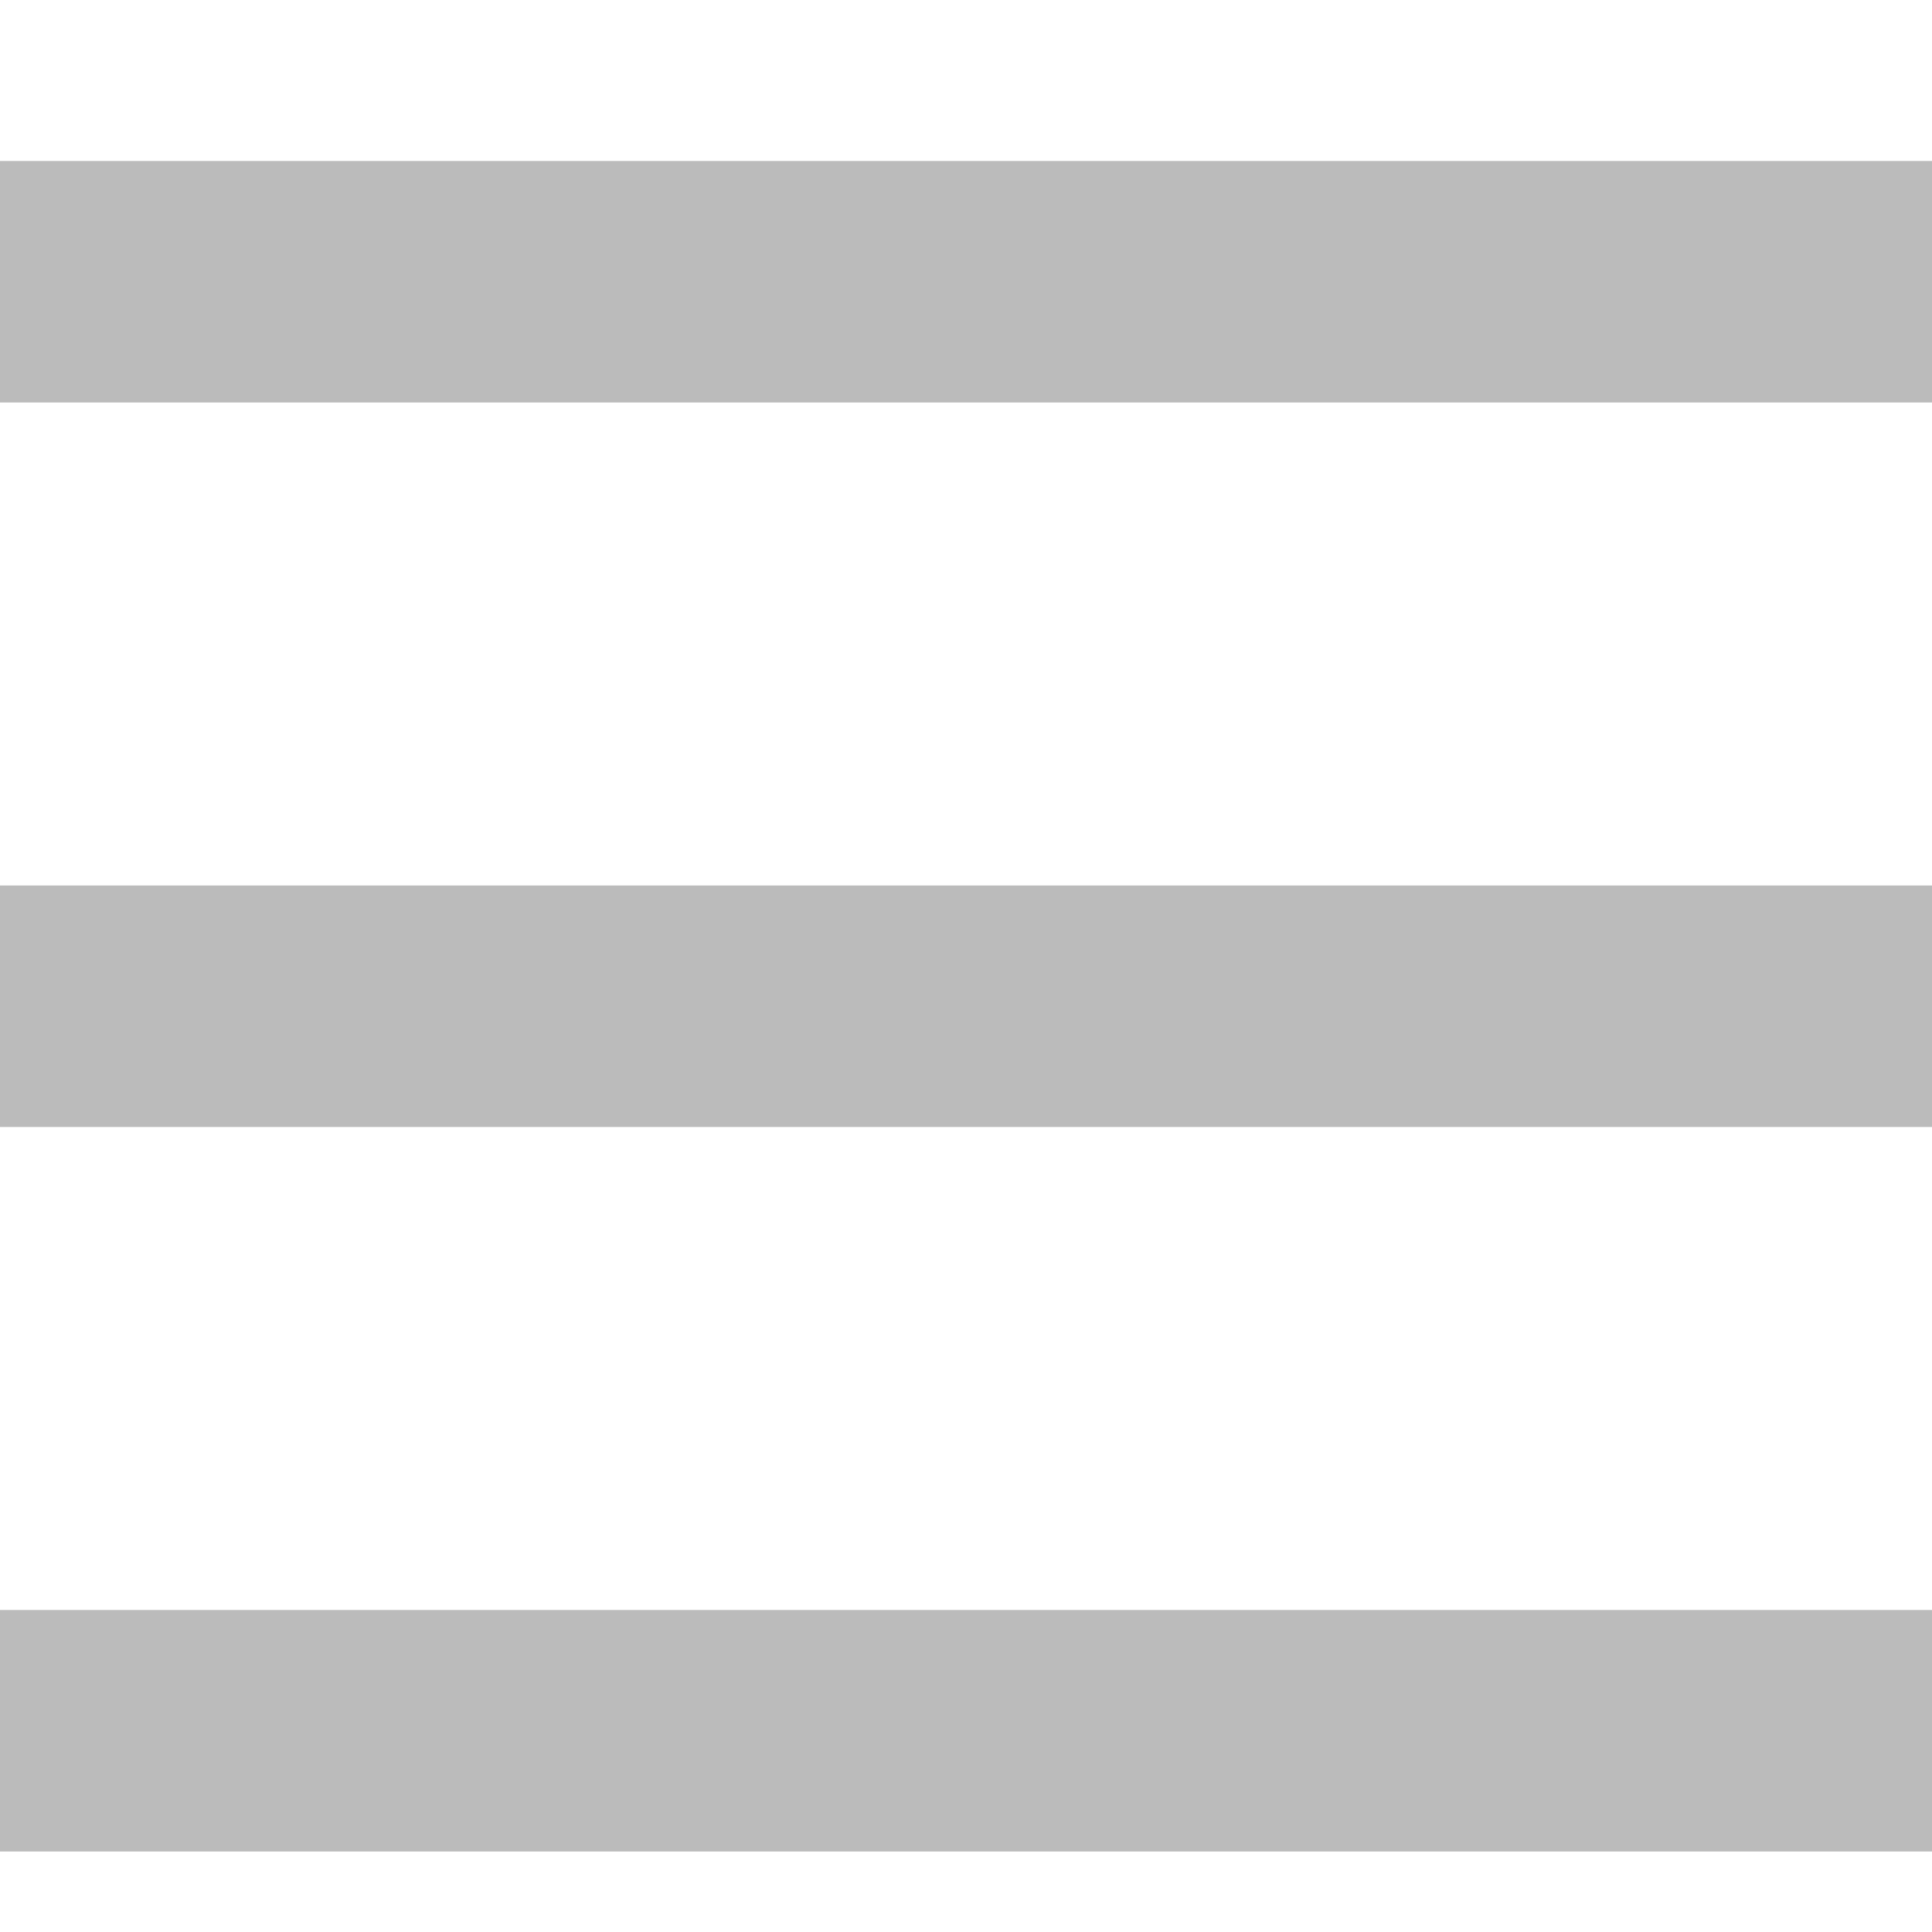
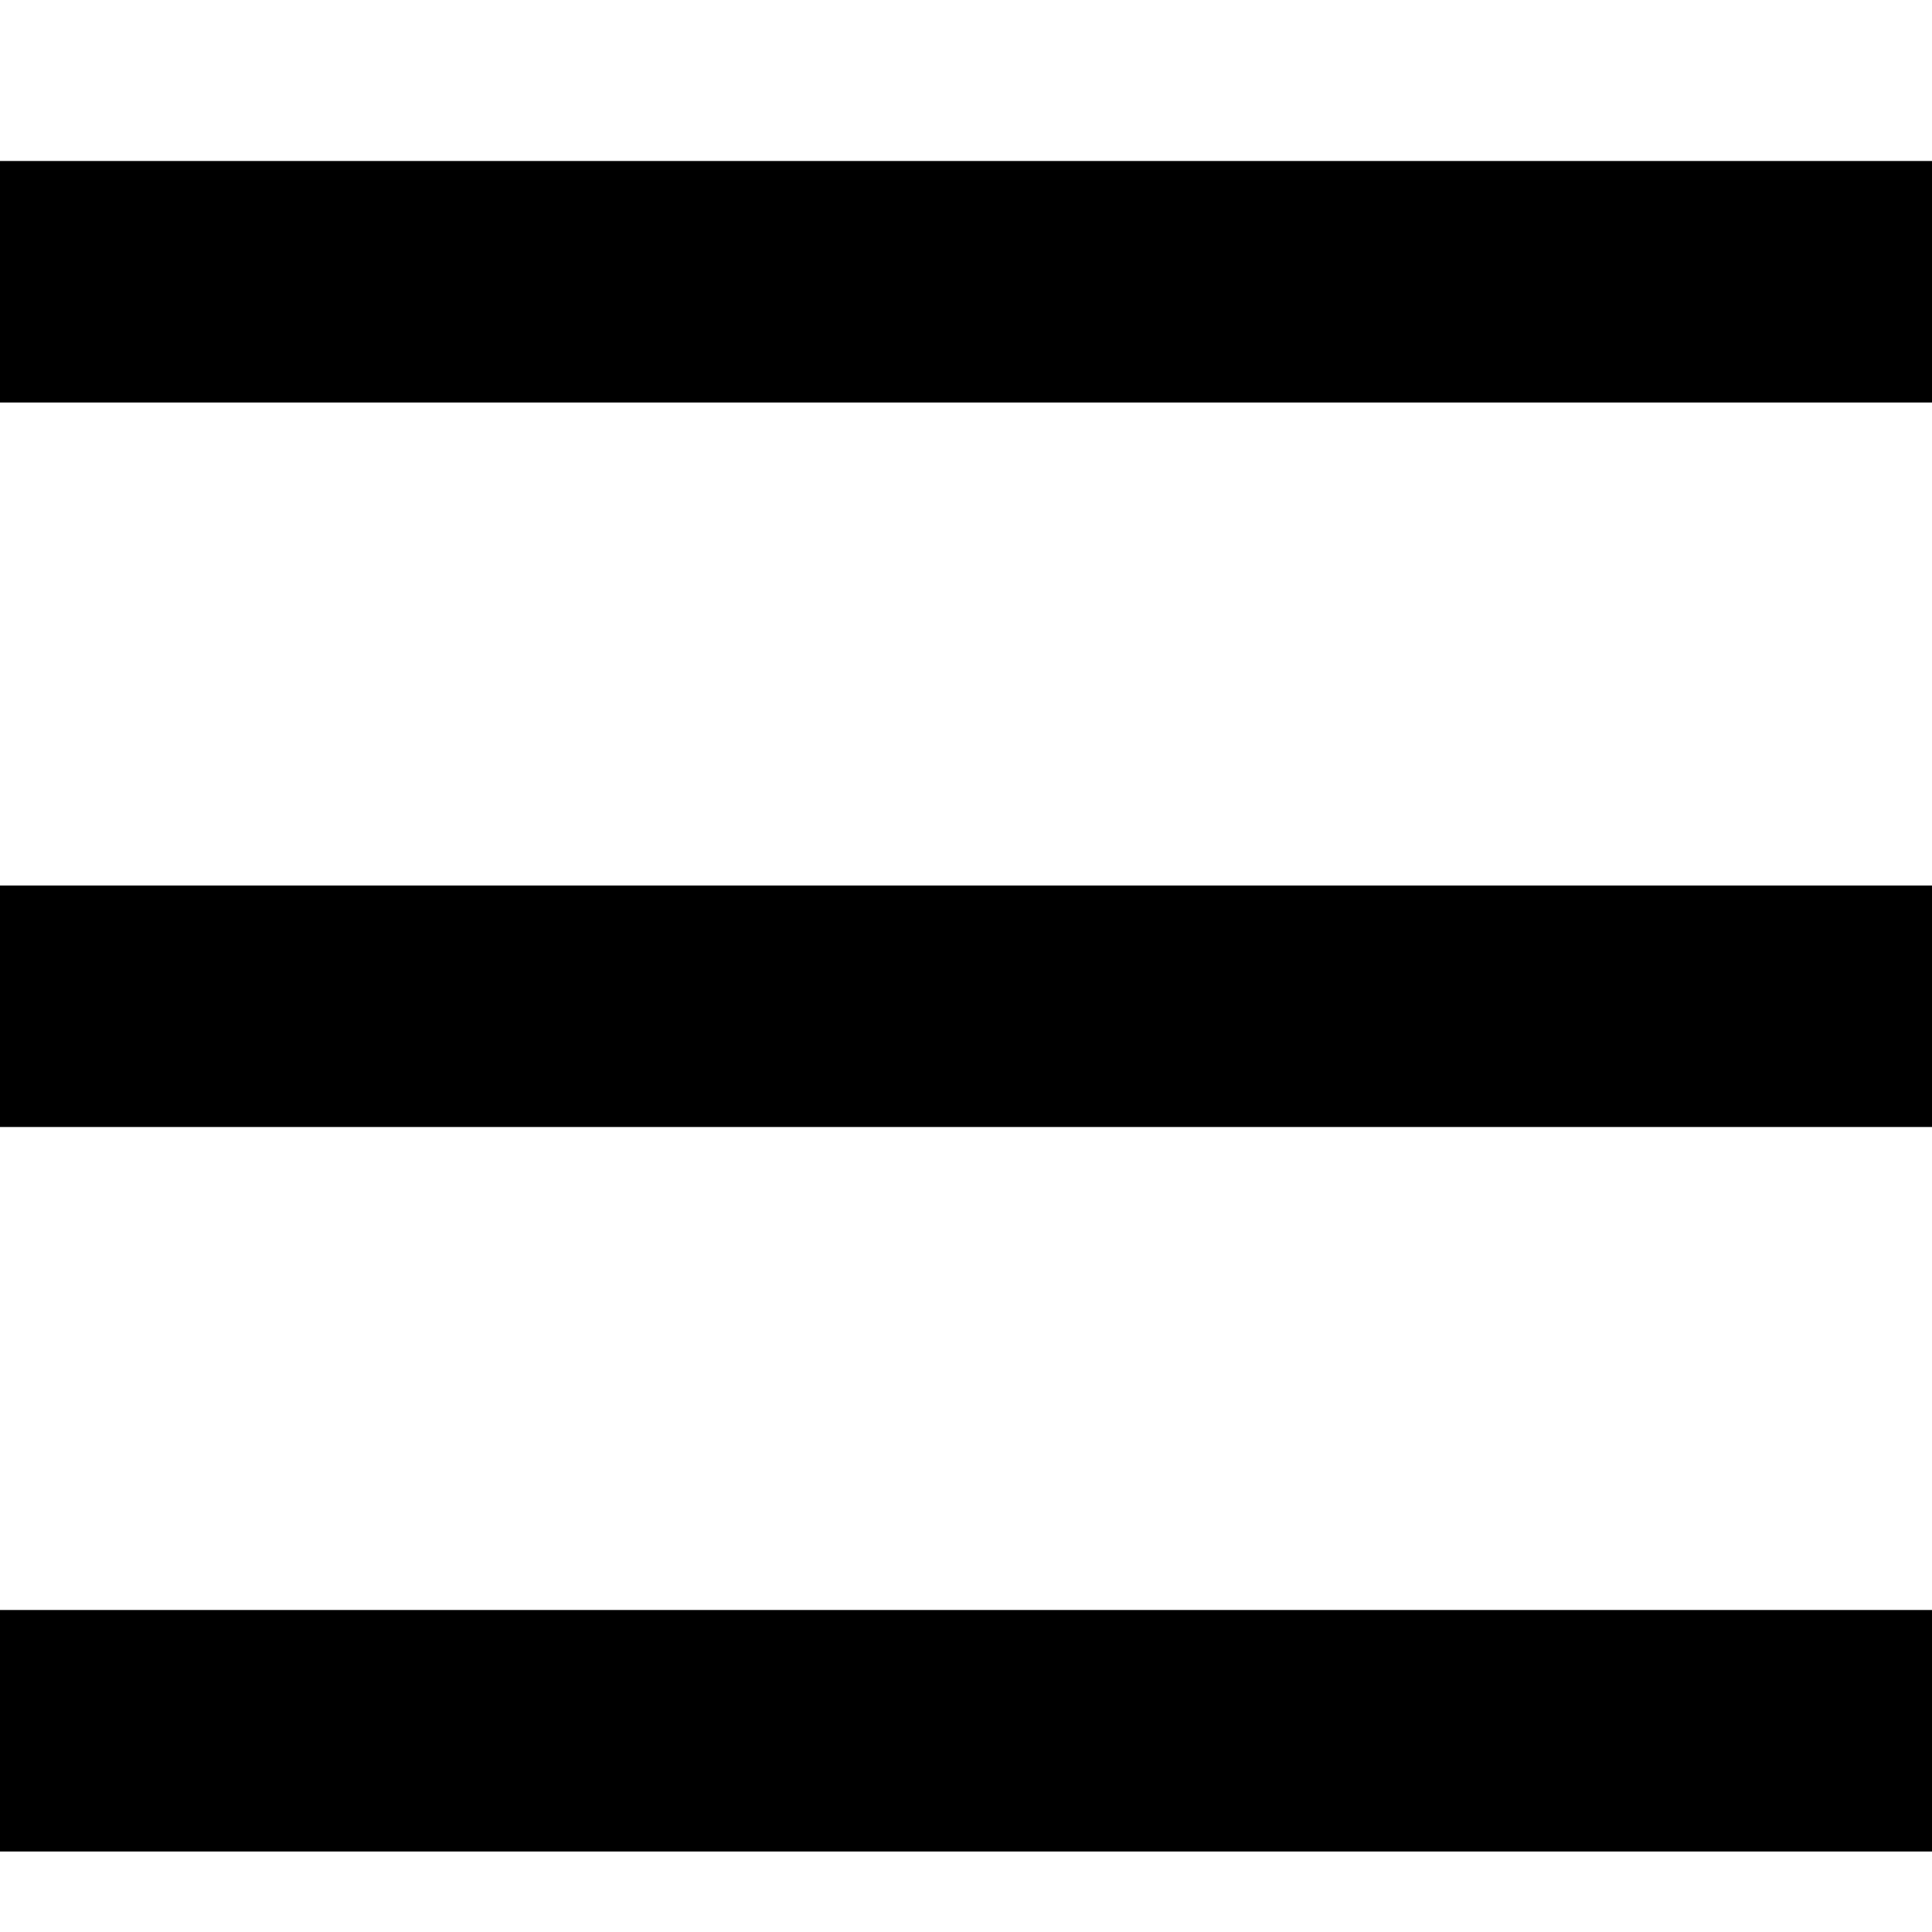
<svg xmlns="http://www.w3.org/2000/svg" width="24" height="24" viewBox="0 0 24 24" fill="none">
-   <g id="icon">
-     <path id="Union" fill-rule="evenodd" clip-rule="evenodd" d="M0 2H24V5H0V2ZM0 11H24V14H0V11ZM24 20H0V23H24V20Z" fill="#BBBBBB" />
-   </g>
+   <path fill-rule="evenodd" clip-rule="evenodd" d="M0 2H24V5H0V2ZM0 11H24V14H0V11ZM24 20H0V23H24V20Z" fill="black" />
</svg>
